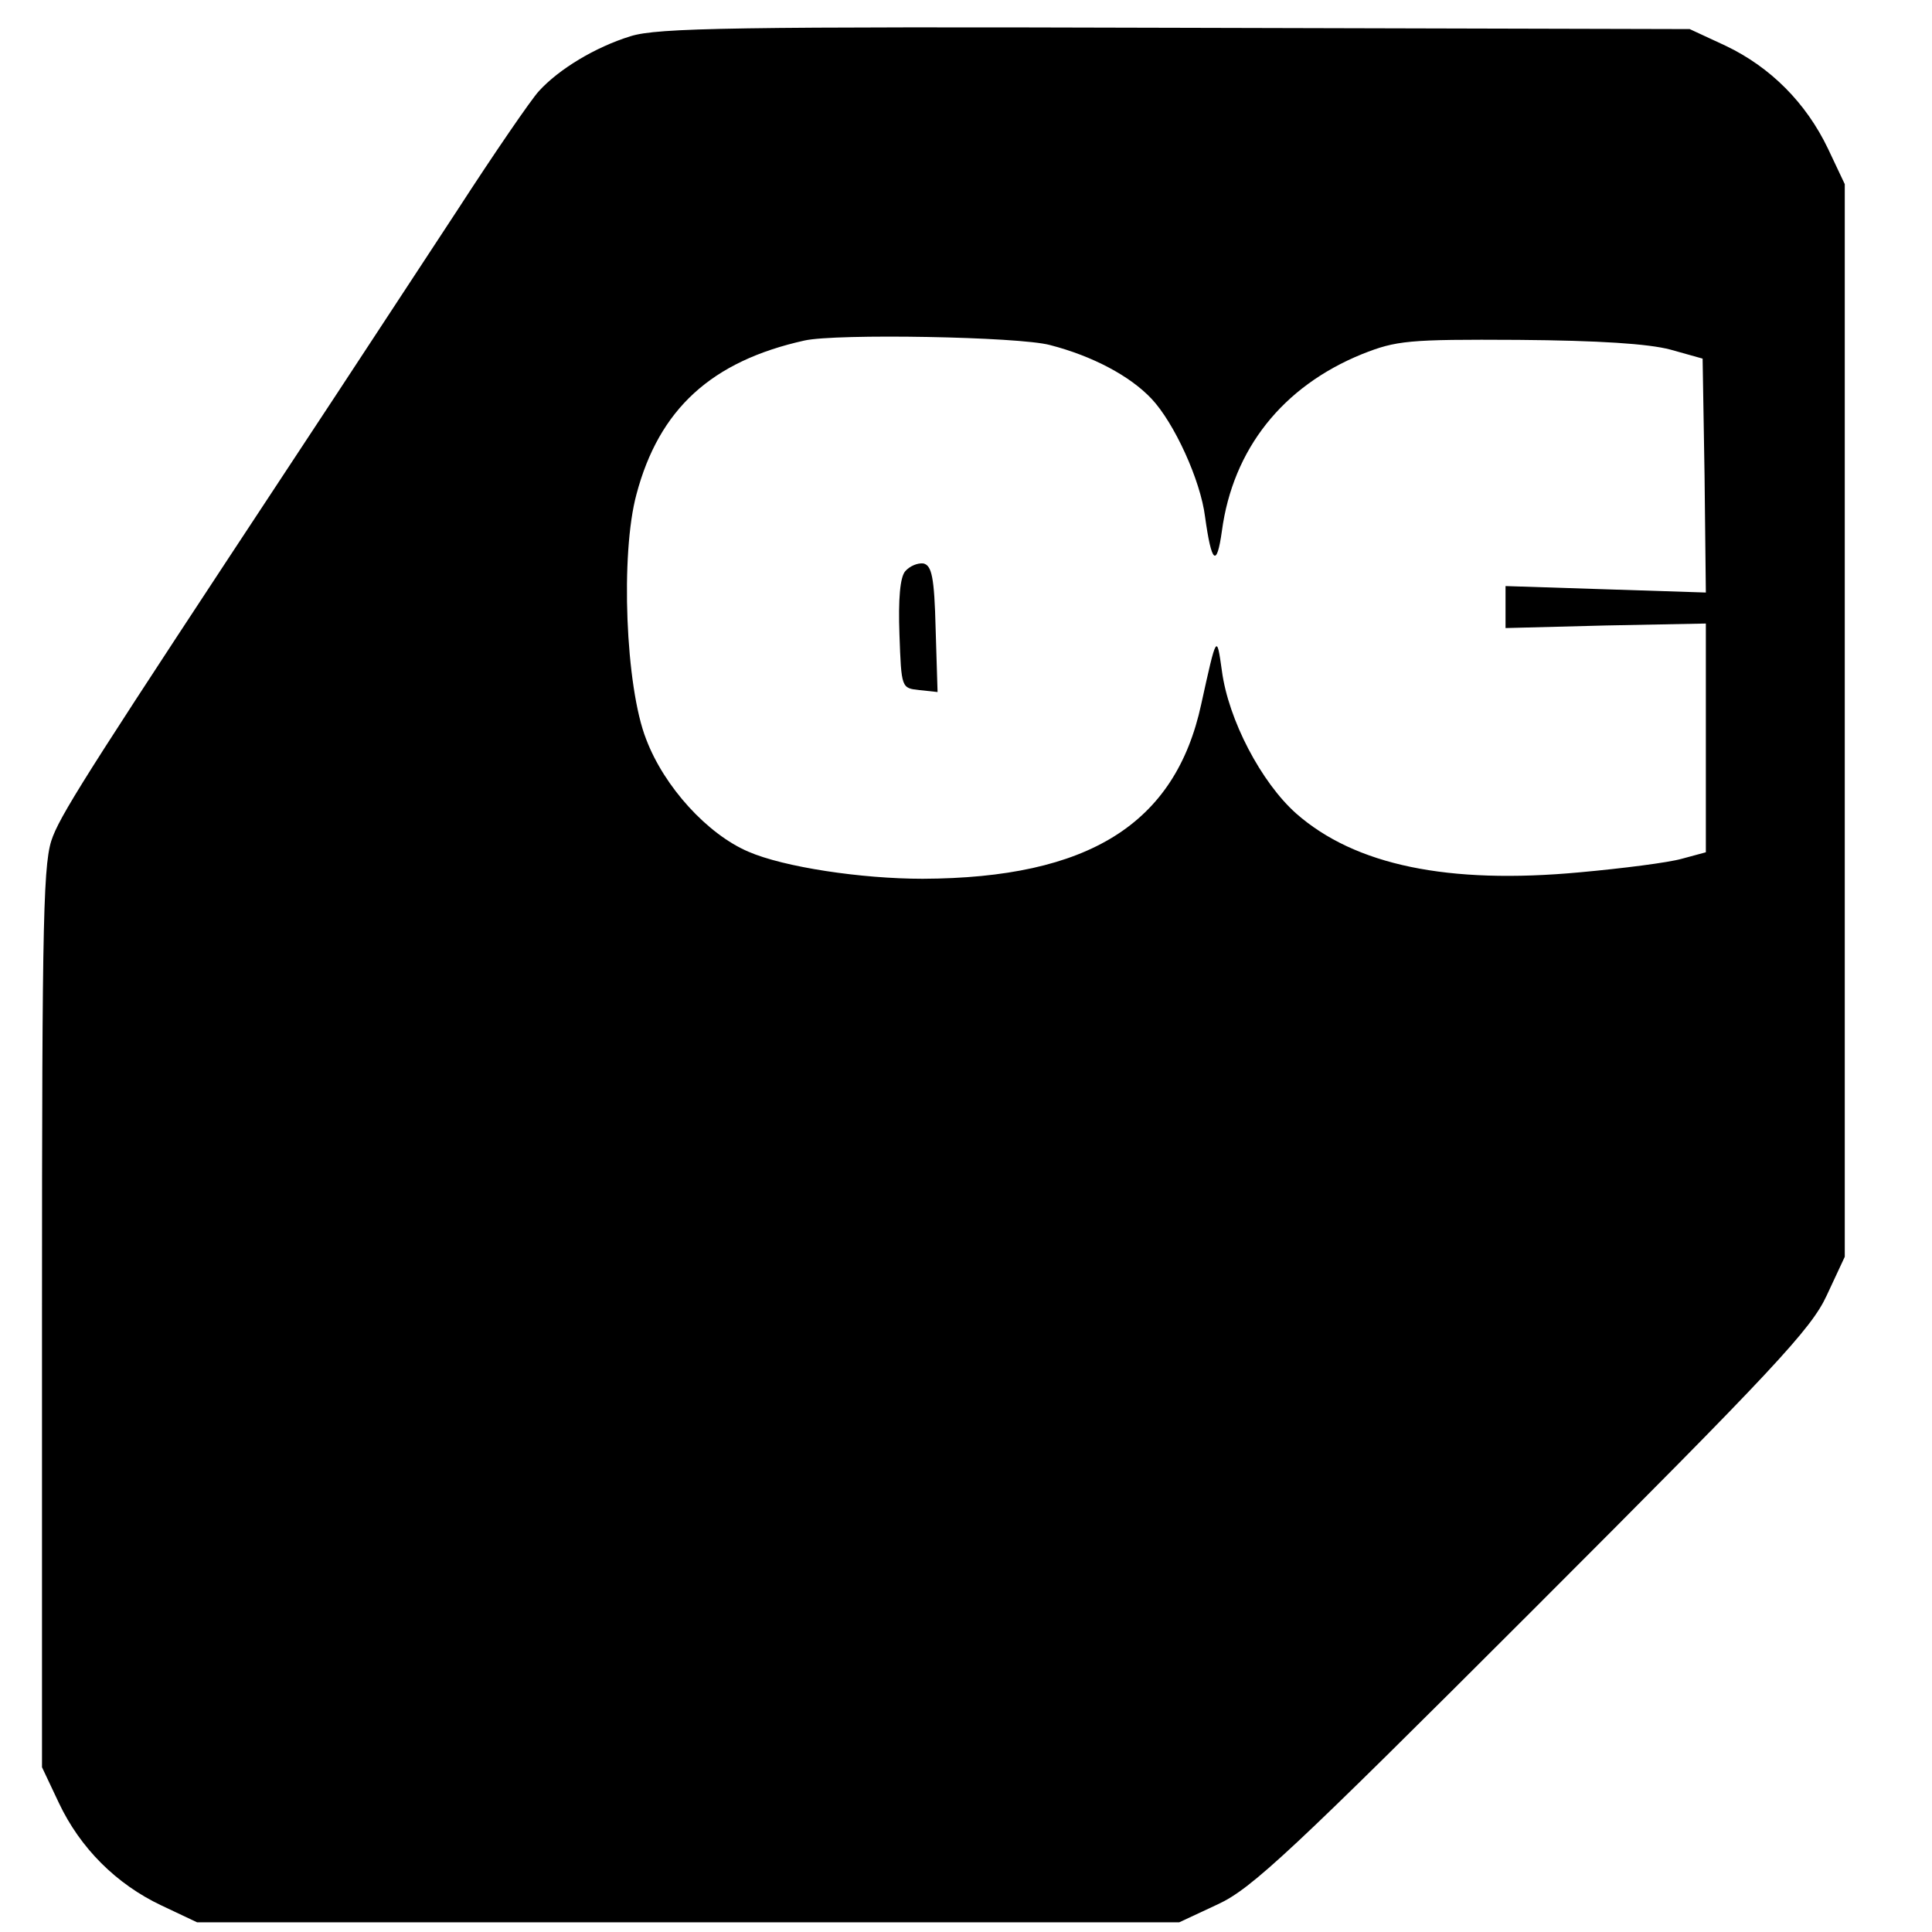
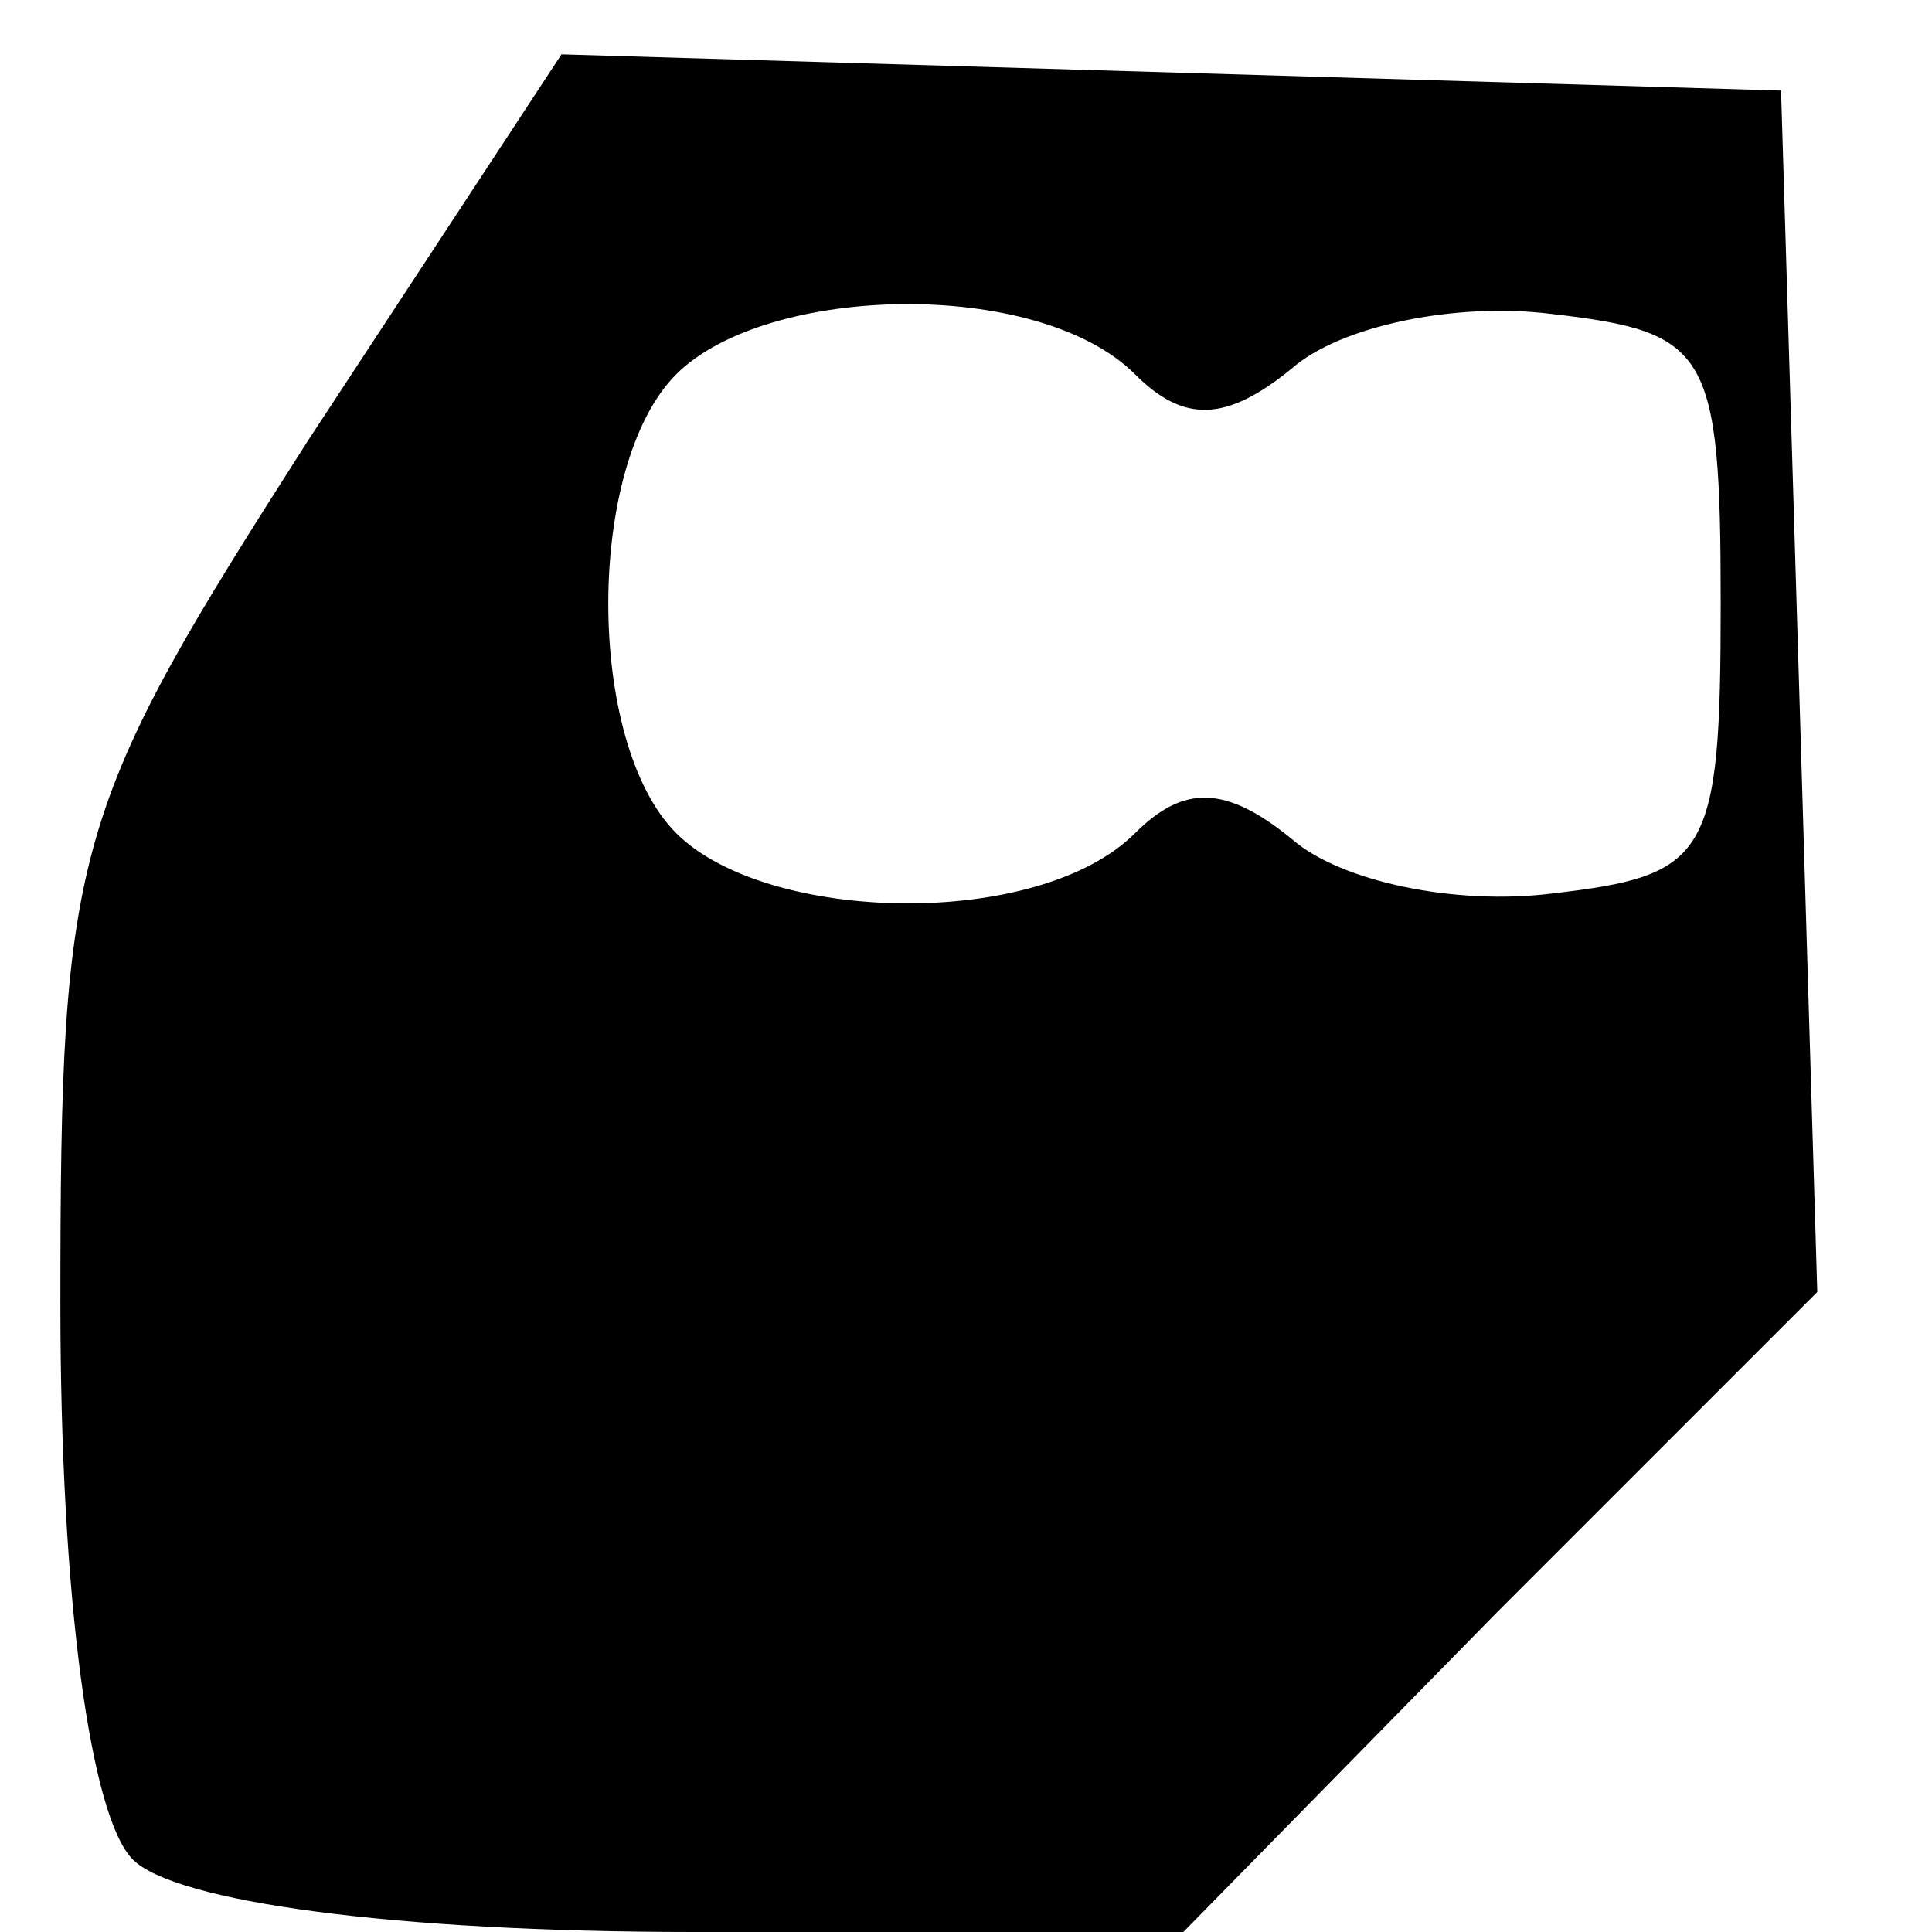
- <svg xmlns="http://www.w3.org/2000/svg" version="1.0" width="299pt" height="299pt" viewBox="0 0 299 299" preserveAspectRatio="xMidYMid meet">
-   <g transform="translate(0,299) scale(0.1,-0.1)" fill="#000000" stroke="none">
-     <path d="M976 2934 c-55 -17 -111 -51 -142 -85 -12 -13 -69 -96 -126 -184 -58 -88 -171 -261 -253 -385 -300 -455 -357 -543 -373 -584 -15 -37 -17 -107 -17 -741 l0 -700 26 -55 c33 -70 89 -126 159 -159 l55 -26 760 0 760 0 60 28 c52 24 114 82 487 455 373 373 431 435 455 487 l28 60 0 830 0 830 -26 55 c-34 71 -89 126 -158 159 l-56 26 -795 2 c-685 2 -802 0 -844 -13z m649 -478 c66 -17 124 -48 157 -83 35 -37 76 -126 83 -183 10 -72 18 -79 26 -22 17 127 94 224 217 274 53 21 71 23 242 22 125 -1 201 -6 235 -15 l50 -14 3 -181 2 -181 -155 5 -155 5 0 -33 0 -32 155 4 155 3 0 -177 0 -177 -37 -10 c-21 -6 -92 -15 -158 -21 -204 -19 -348 11 -439 91 -54 48 -105 145 -115 221 -8 57 -8 57 -32 -52 -40 -185 -174 -269 -431 -270 -95 0 -215 18 -270 42 -63 27 -130 100 -158 174 -32 81 -40 287 -15 379 35 132 116 206 260 238 49 11 332 6 380 -7z" />
-     <path d="M1401 2106 c-8 -9 -11 -43 -9 -98 3 -83 3 -83 31 -86 l28 -3 -3 98 c-2 80 -6 98 -19 101 -9 1 -21 -4 -28 -12z" />
+ <svg xmlns="http://www.w3.org/2000/svg" version="1.0" width="32pt" height="32pt" viewBox="0 0 32 32" preserveAspectRatio="xMidYMid meet">
+   <g transform="translate(0,32) scale(0.1,-0.1)" fill="#000000" stroke="none">
+     <path d="M51 247 c-39 -61 -41 -67 -41 -143 0 -49 5 -85 12 -92 7 -7 43 -12 93 -12 l81 0 52 53 53 53 -3 100 -3 99 -101 3 -101 3 -42 -64z m137 11 c8 -8 15 -8 26 1 8 7 27 11 43 9 26 -3 28 -6 28 -48 0 -42 -2 -45 -28 -48 -16 -2 -35 2 -43 9 -11 9 -18 9 -26 1 -16 -16 -61 -15 -76 0 -15 15 -15 61 0 76 15 15 60 16 76 0z" />
  </g>
</svg>
